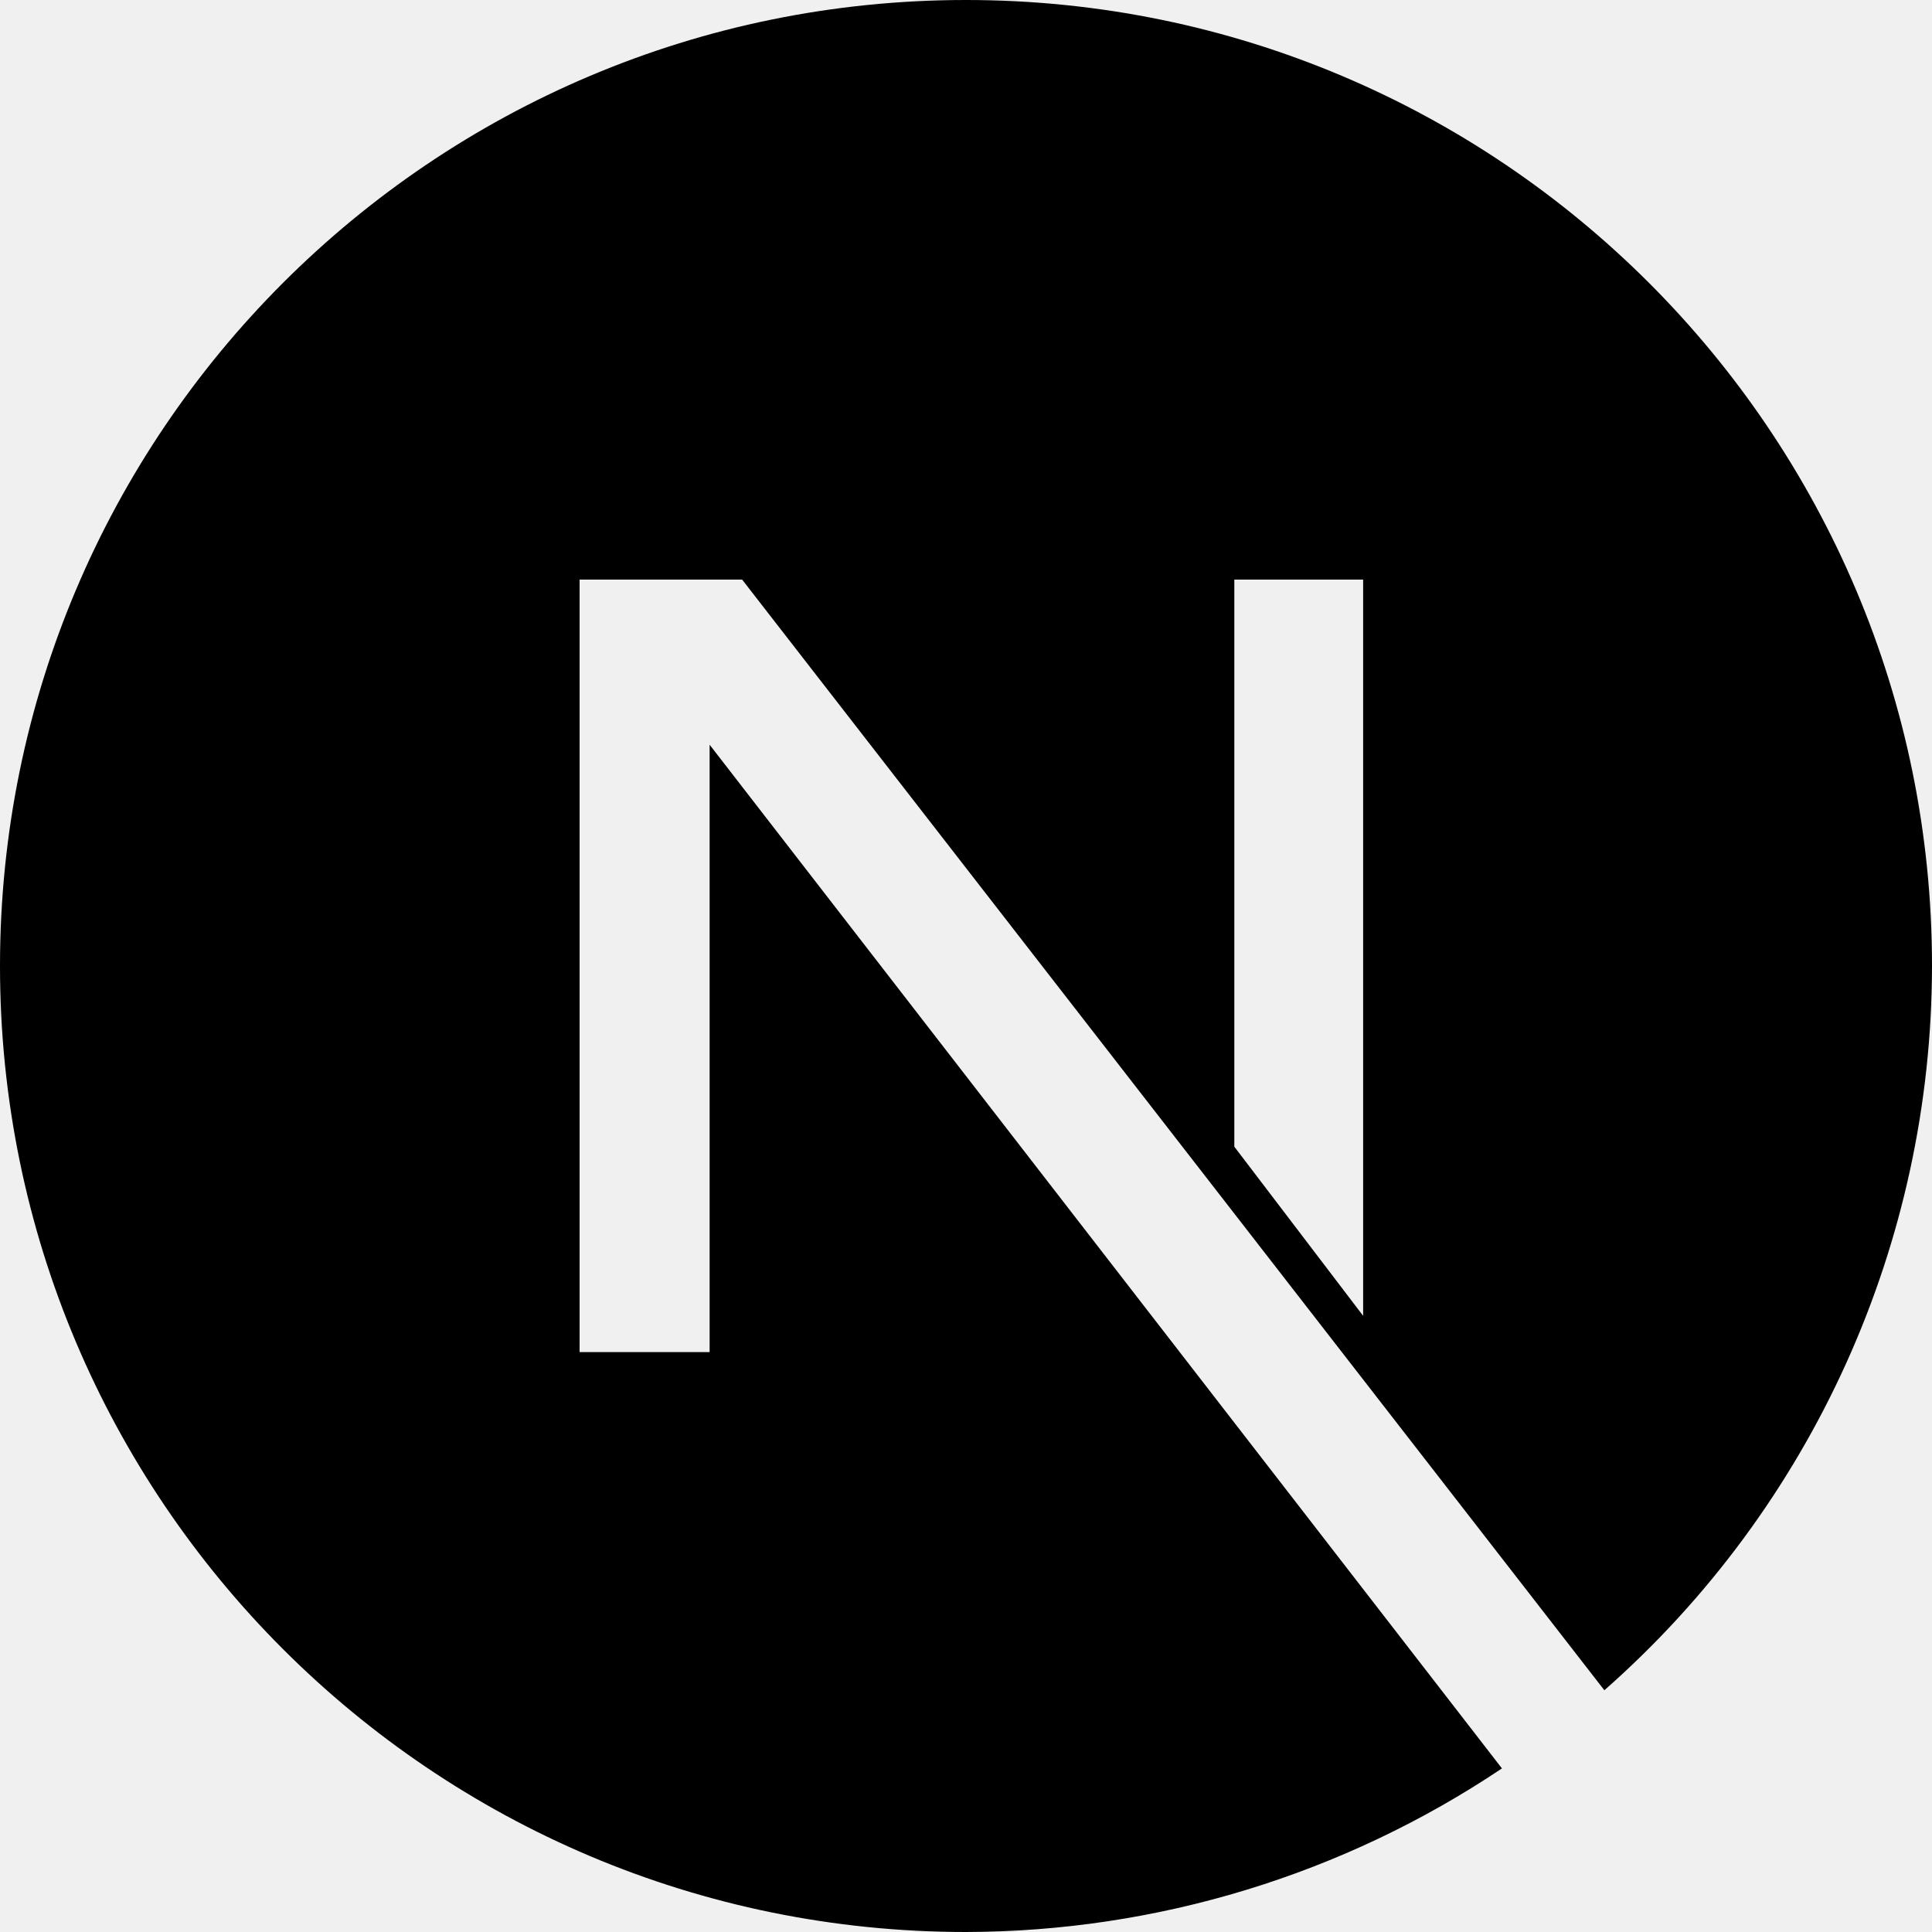
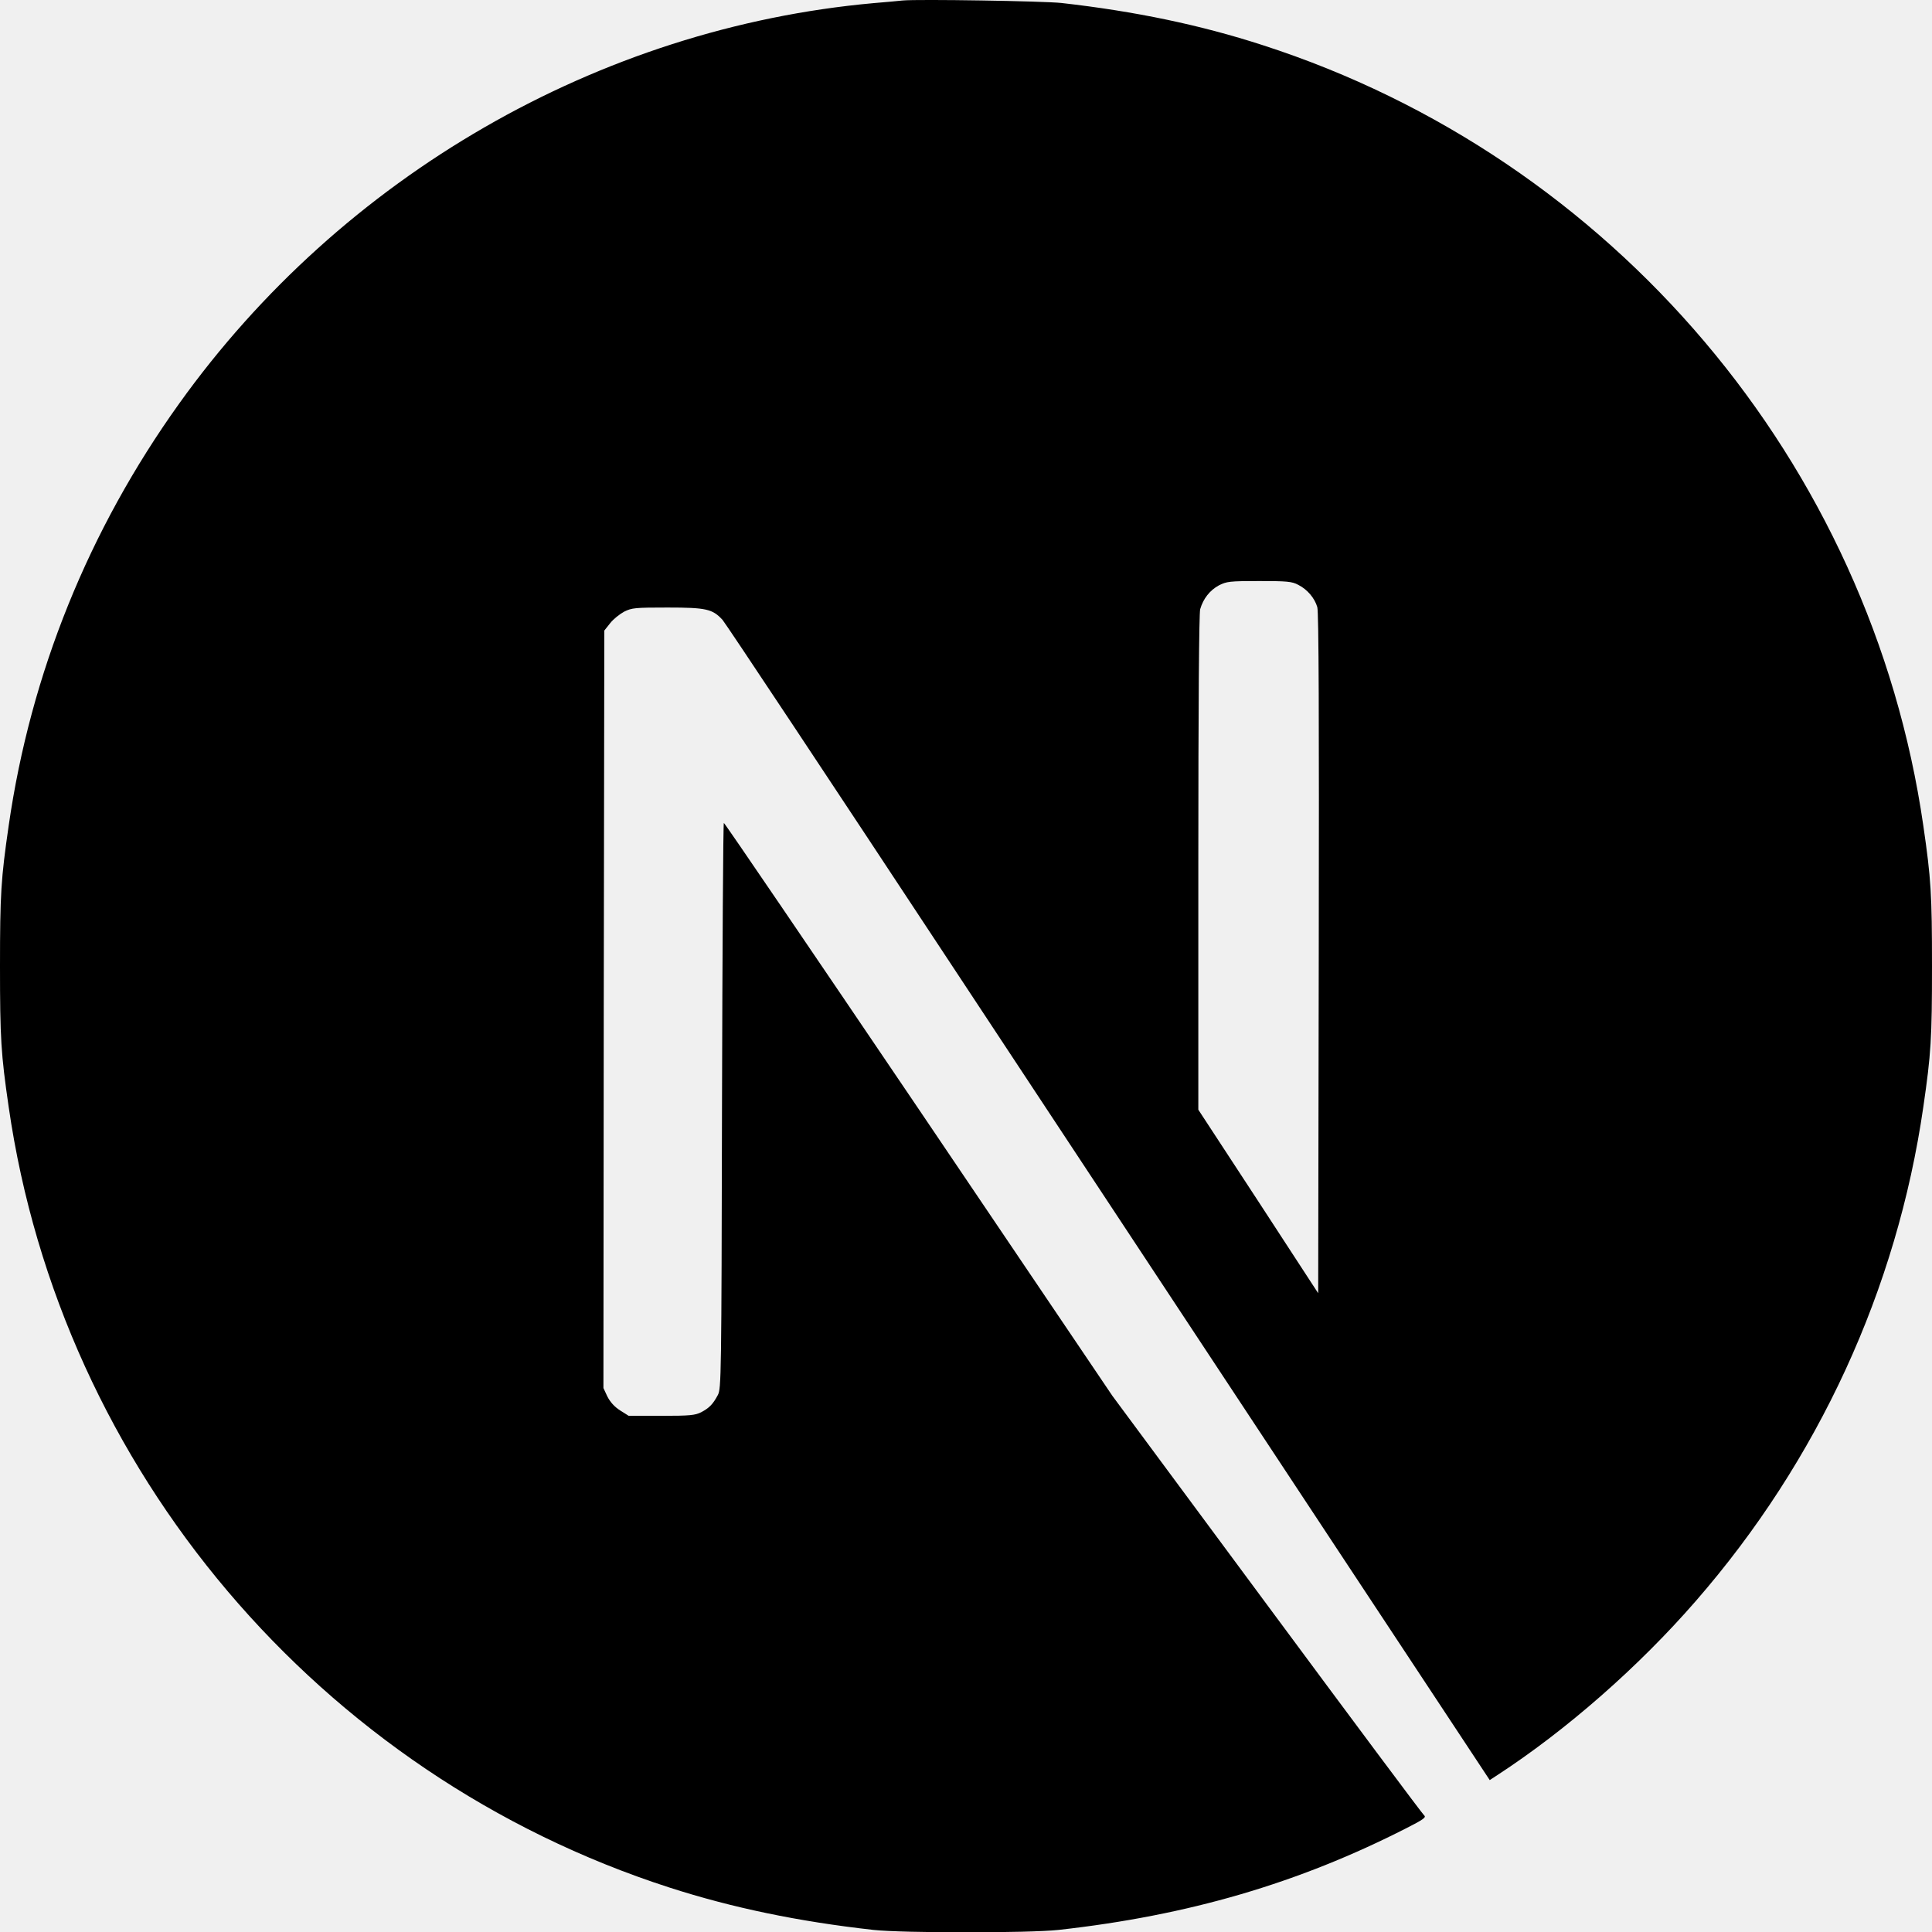
- <svg viewBox="0 0 128 128">
-   <path d="M64 0A64 64 0 0 0 0 64a64 64 0 0 0 64 64 64 64 0 0 0 35.508-10.838L47.014 49.34v40.238H38.4V38.4h10.768l57.125 73.584A64 64 0 0 0 128 64 64 64 0 0 0 64 0Zm17.777 38.4h8.534v48.776L81.777 75.97Zm24.18 73.92-.111.096a64 64 0 0 0 .111-.096z" />
+ <svg xmlns="http://www.w3.org/2000/svg" width="800px" height="800px" viewBox="0 0 24 24" fill="none">
+   <g clip-path="url(#clip0)">
+     <path d="M11.214 0.006C11.162 0.011 10.998 0.028 10.85 0.039C7.442 0.347 4.249 2.186 2.226 5.013C1.1 6.585 0.38 8.368 0.108 10.256C0.012 10.916 0 11.11 0 12.004C0 12.898 0.012 13.093 0.108 13.752C0.76 18.259 3.967 22.045 8.317 23.448C9.096 23.699 9.917 23.87 10.85 23.974C11.214 24.014 12.786 24.014 13.15 23.974C14.761 23.795 16.127 23.396 17.473 22.709C17.68 22.604 17.72 22.575 17.692 22.552C17.673 22.538 16.793 21.358 15.737 19.931L13.818 17.339L11.414 13.78C10.09 11.823 9.002 10.223 8.992 10.223C8.983 10.221 8.974 11.802 8.969 13.733C8.962 17.114 8.96 17.25 8.917 17.33C8.856 17.445 8.809 17.491 8.711 17.543C8.636 17.581 8.57 17.588 8.216 17.588H7.81L7.702 17.52C7.632 17.475 7.58 17.416 7.545 17.348L7.496 17.243L7.5 12.539L7.507 7.833L7.58 7.741C7.618 7.692 7.697 7.629 7.754 7.598C7.85 7.551 7.887 7.547 8.293 7.547C8.772 7.547 8.852 7.565 8.976 7.701C9.011 7.739 10.313 9.7 11.871 12.063C13.429 14.425 15.559 17.651 16.605 19.235L18.506 22.113L18.602 22.05C19.453 21.496 20.354 20.708 21.067 19.887C22.585 18.144 23.564 16.018 23.892 13.752C23.988 13.093 24 12.898 24 12.004C24 11.11 23.988 10.916 23.892 10.256C23.24 5.75 20.033 1.963 15.683 0.56C14.916 0.311 14.1 0.14 13.185 0.037C12.96 0.013 11.409 -0.012 11.214 0.006ZM16.127 7.265C16.239 7.321 16.331 7.429 16.364 7.542C16.382 7.603 16.387 8.907 16.382 11.847L16.375 16.065L15.632 14.925L14.886 13.785V10.719C14.886 8.736 14.895 7.622 14.909 7.568C14.947 7.436 15.029 7.333 15.141 7.272C15.238 7.223 15.273 7.218 15.641 7.218C15.988 7.218 16.049 7.223 16.127 7.265Z" fill="#000000" />
+   </g>
+   <defs>
+     <clipPath id="clip0">
+       <rect width="24" height="24" fill="white" />
+     </clipPath>
+   </defs>
</svg>
